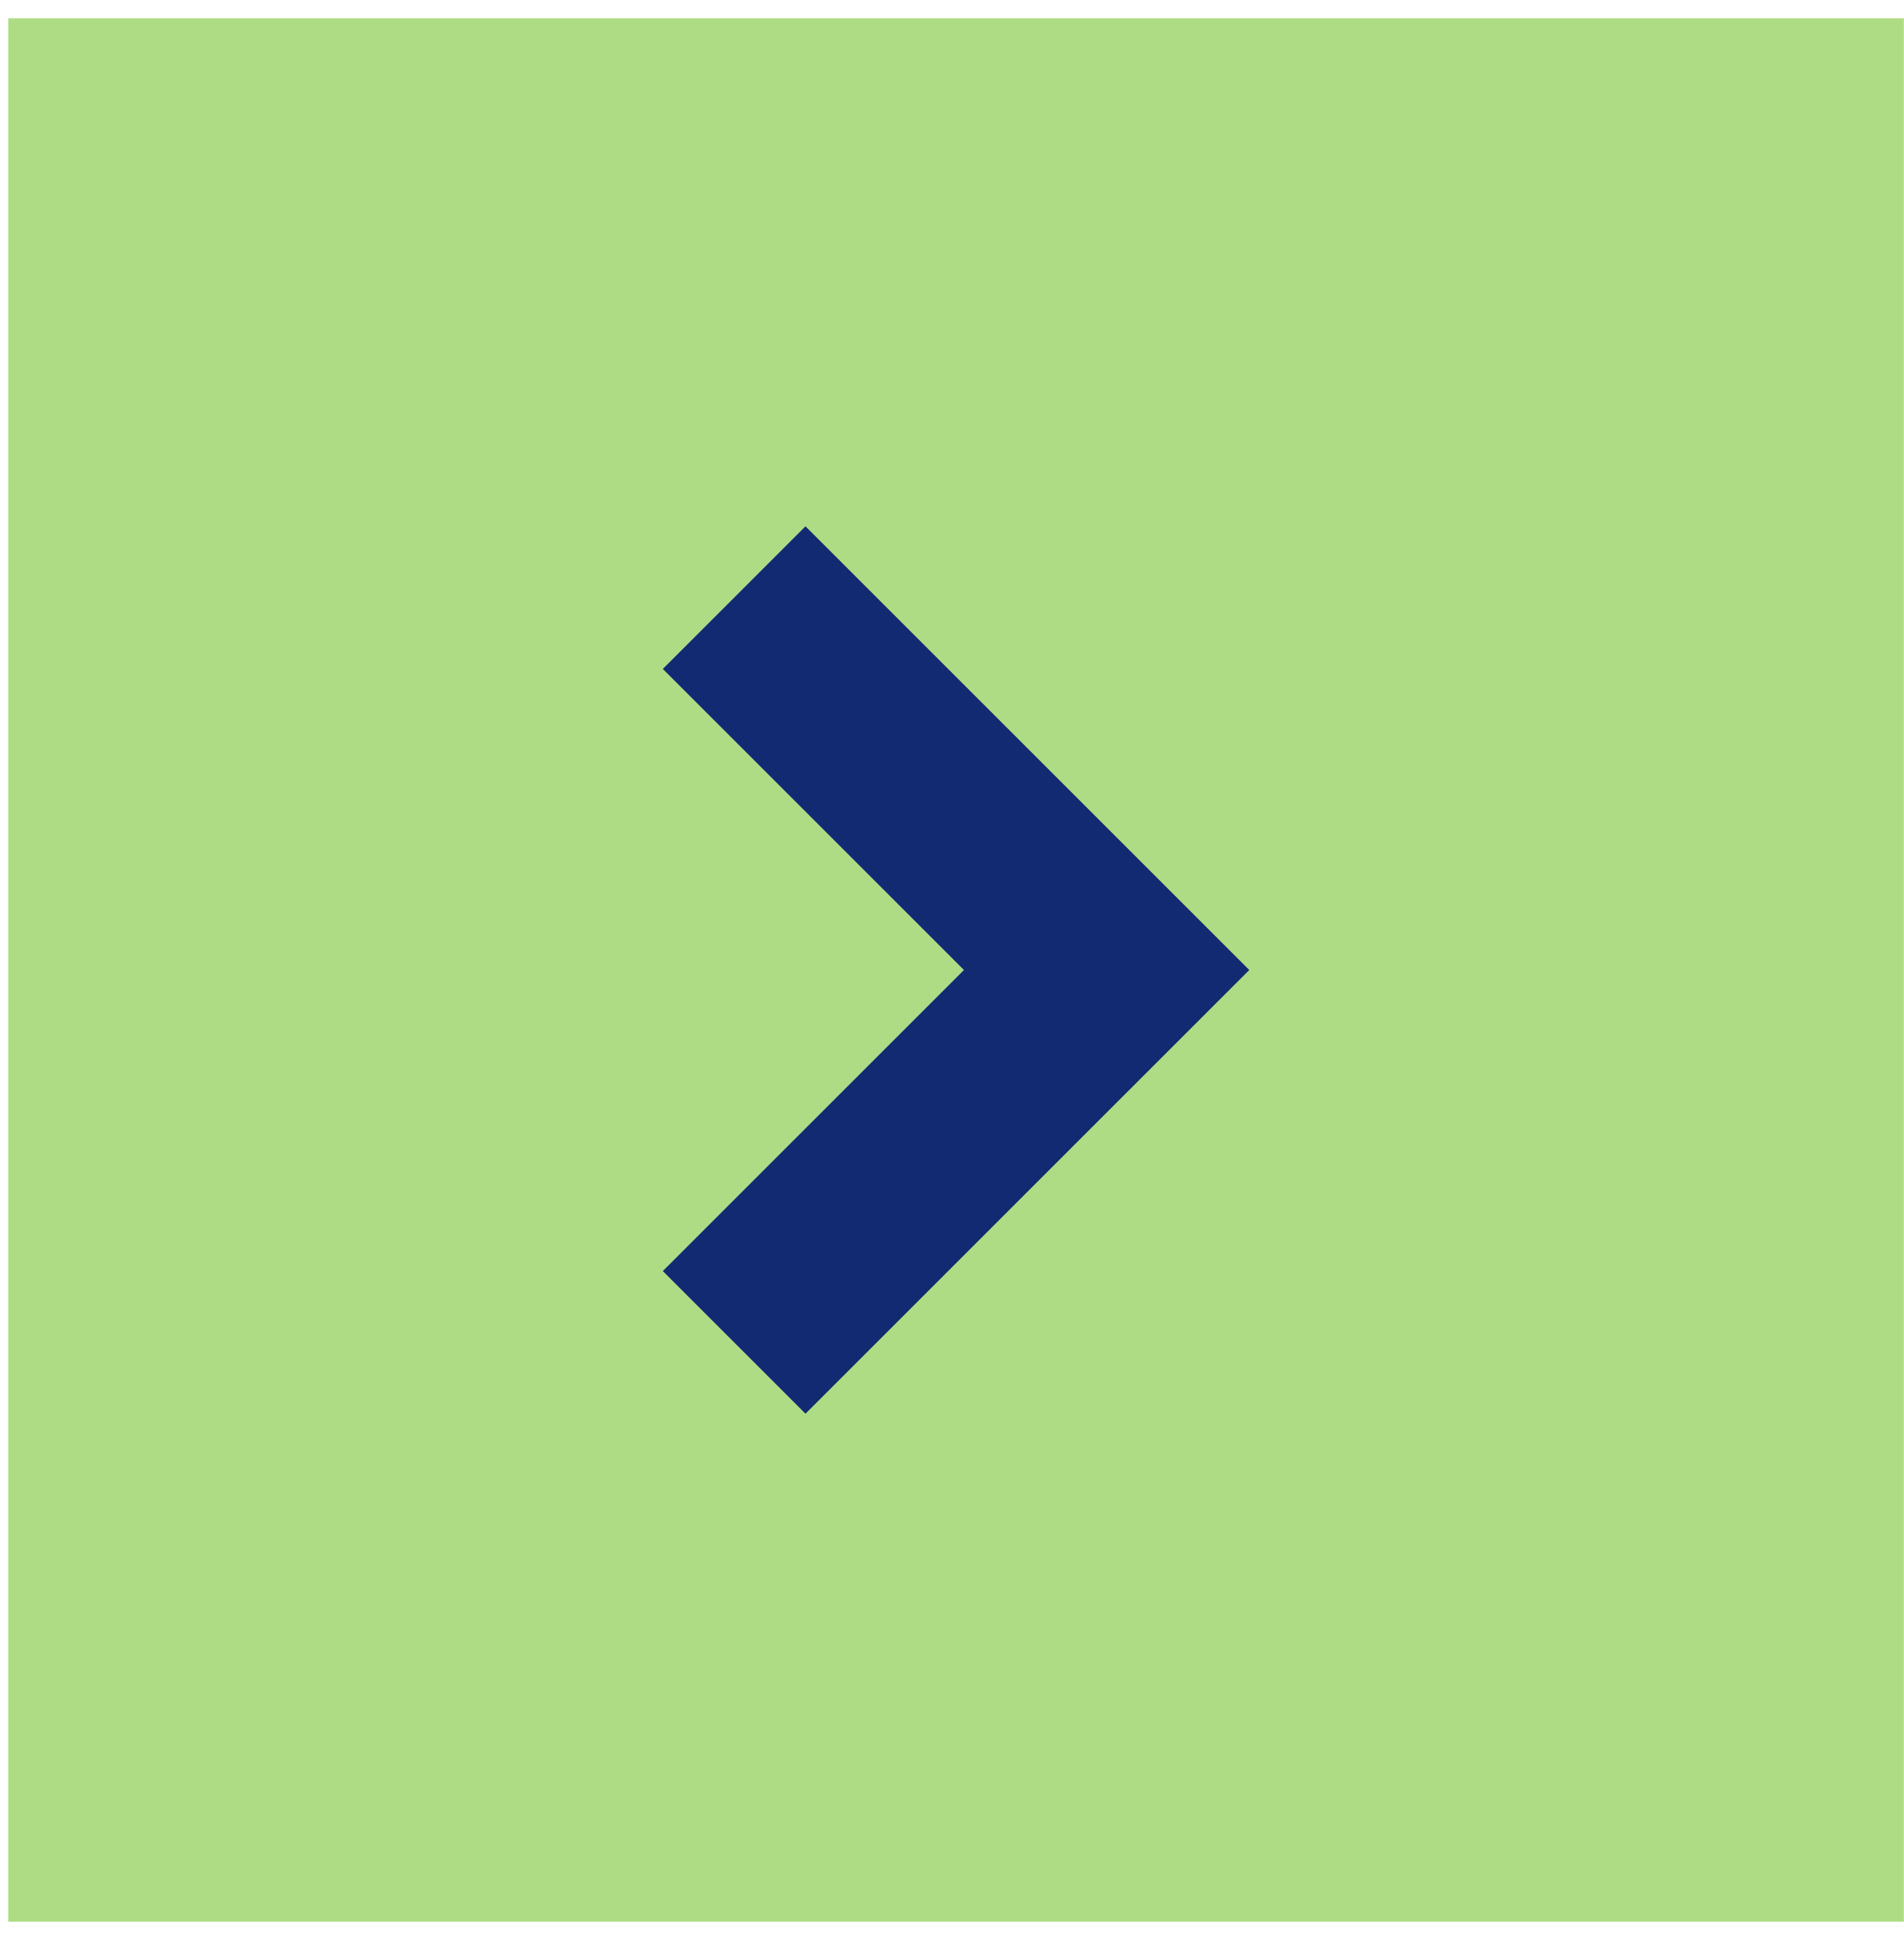
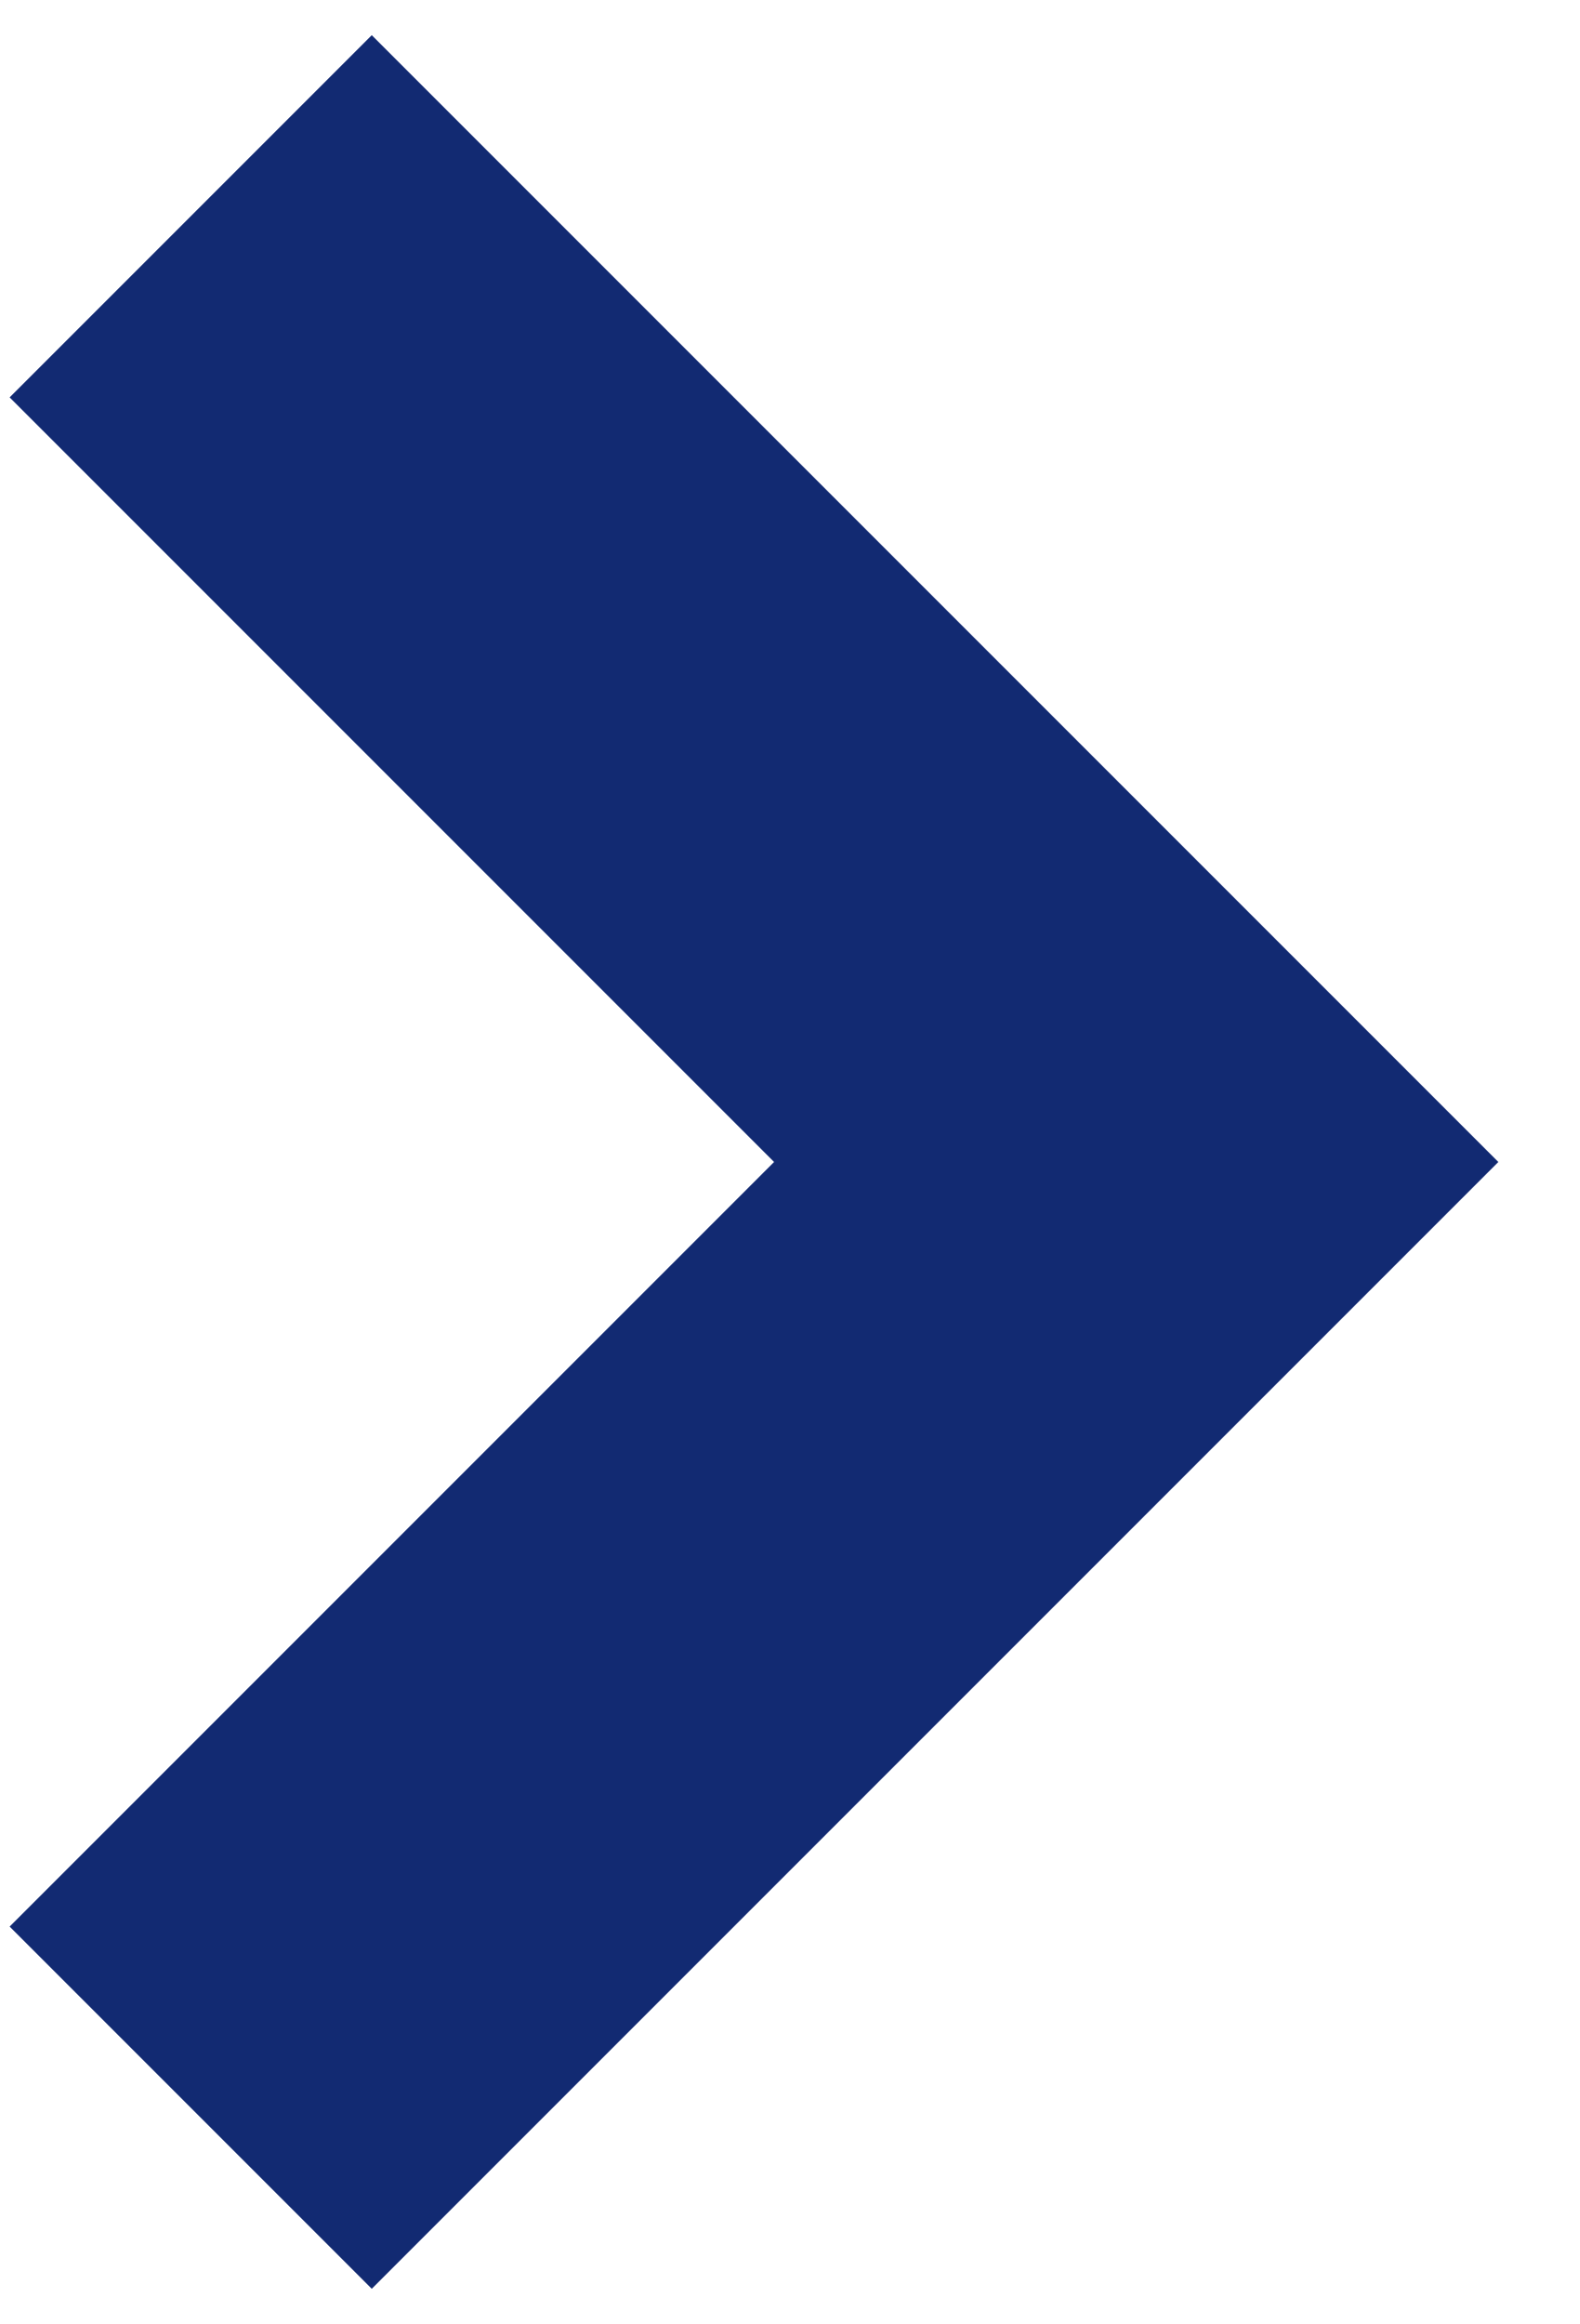
- <svg xmlns="http://www.w3.org/2000/svg" width="52" height="53" viewBox="0 0 52 53" fill="none">
-   <rect width="51.775" height="52" transform="translate(0.224609 0.5)" fill="#AEDC85" />
-   <path d="M22 16.5L32 26.5L22 36.5L20.225 34.725L28.45 26.5L20.225 18.275L22 16.5Z" fill="black" stroke="#122A72" stroke-width="3" />
+ <svg xmlns="http://www.w3.org/2000/svg" width="17" height="25" viewBox="0 0 17 25" fill="none">
+   <path id="arrow_back_ios_new" d="M4 2.5L14 12.5L4 22.5L2.225 20.725L10.45 12.5L2.225 4.275L4 2.5Z" fill="black" stroke="#122A72" stroke-width="3" />
</svg>
